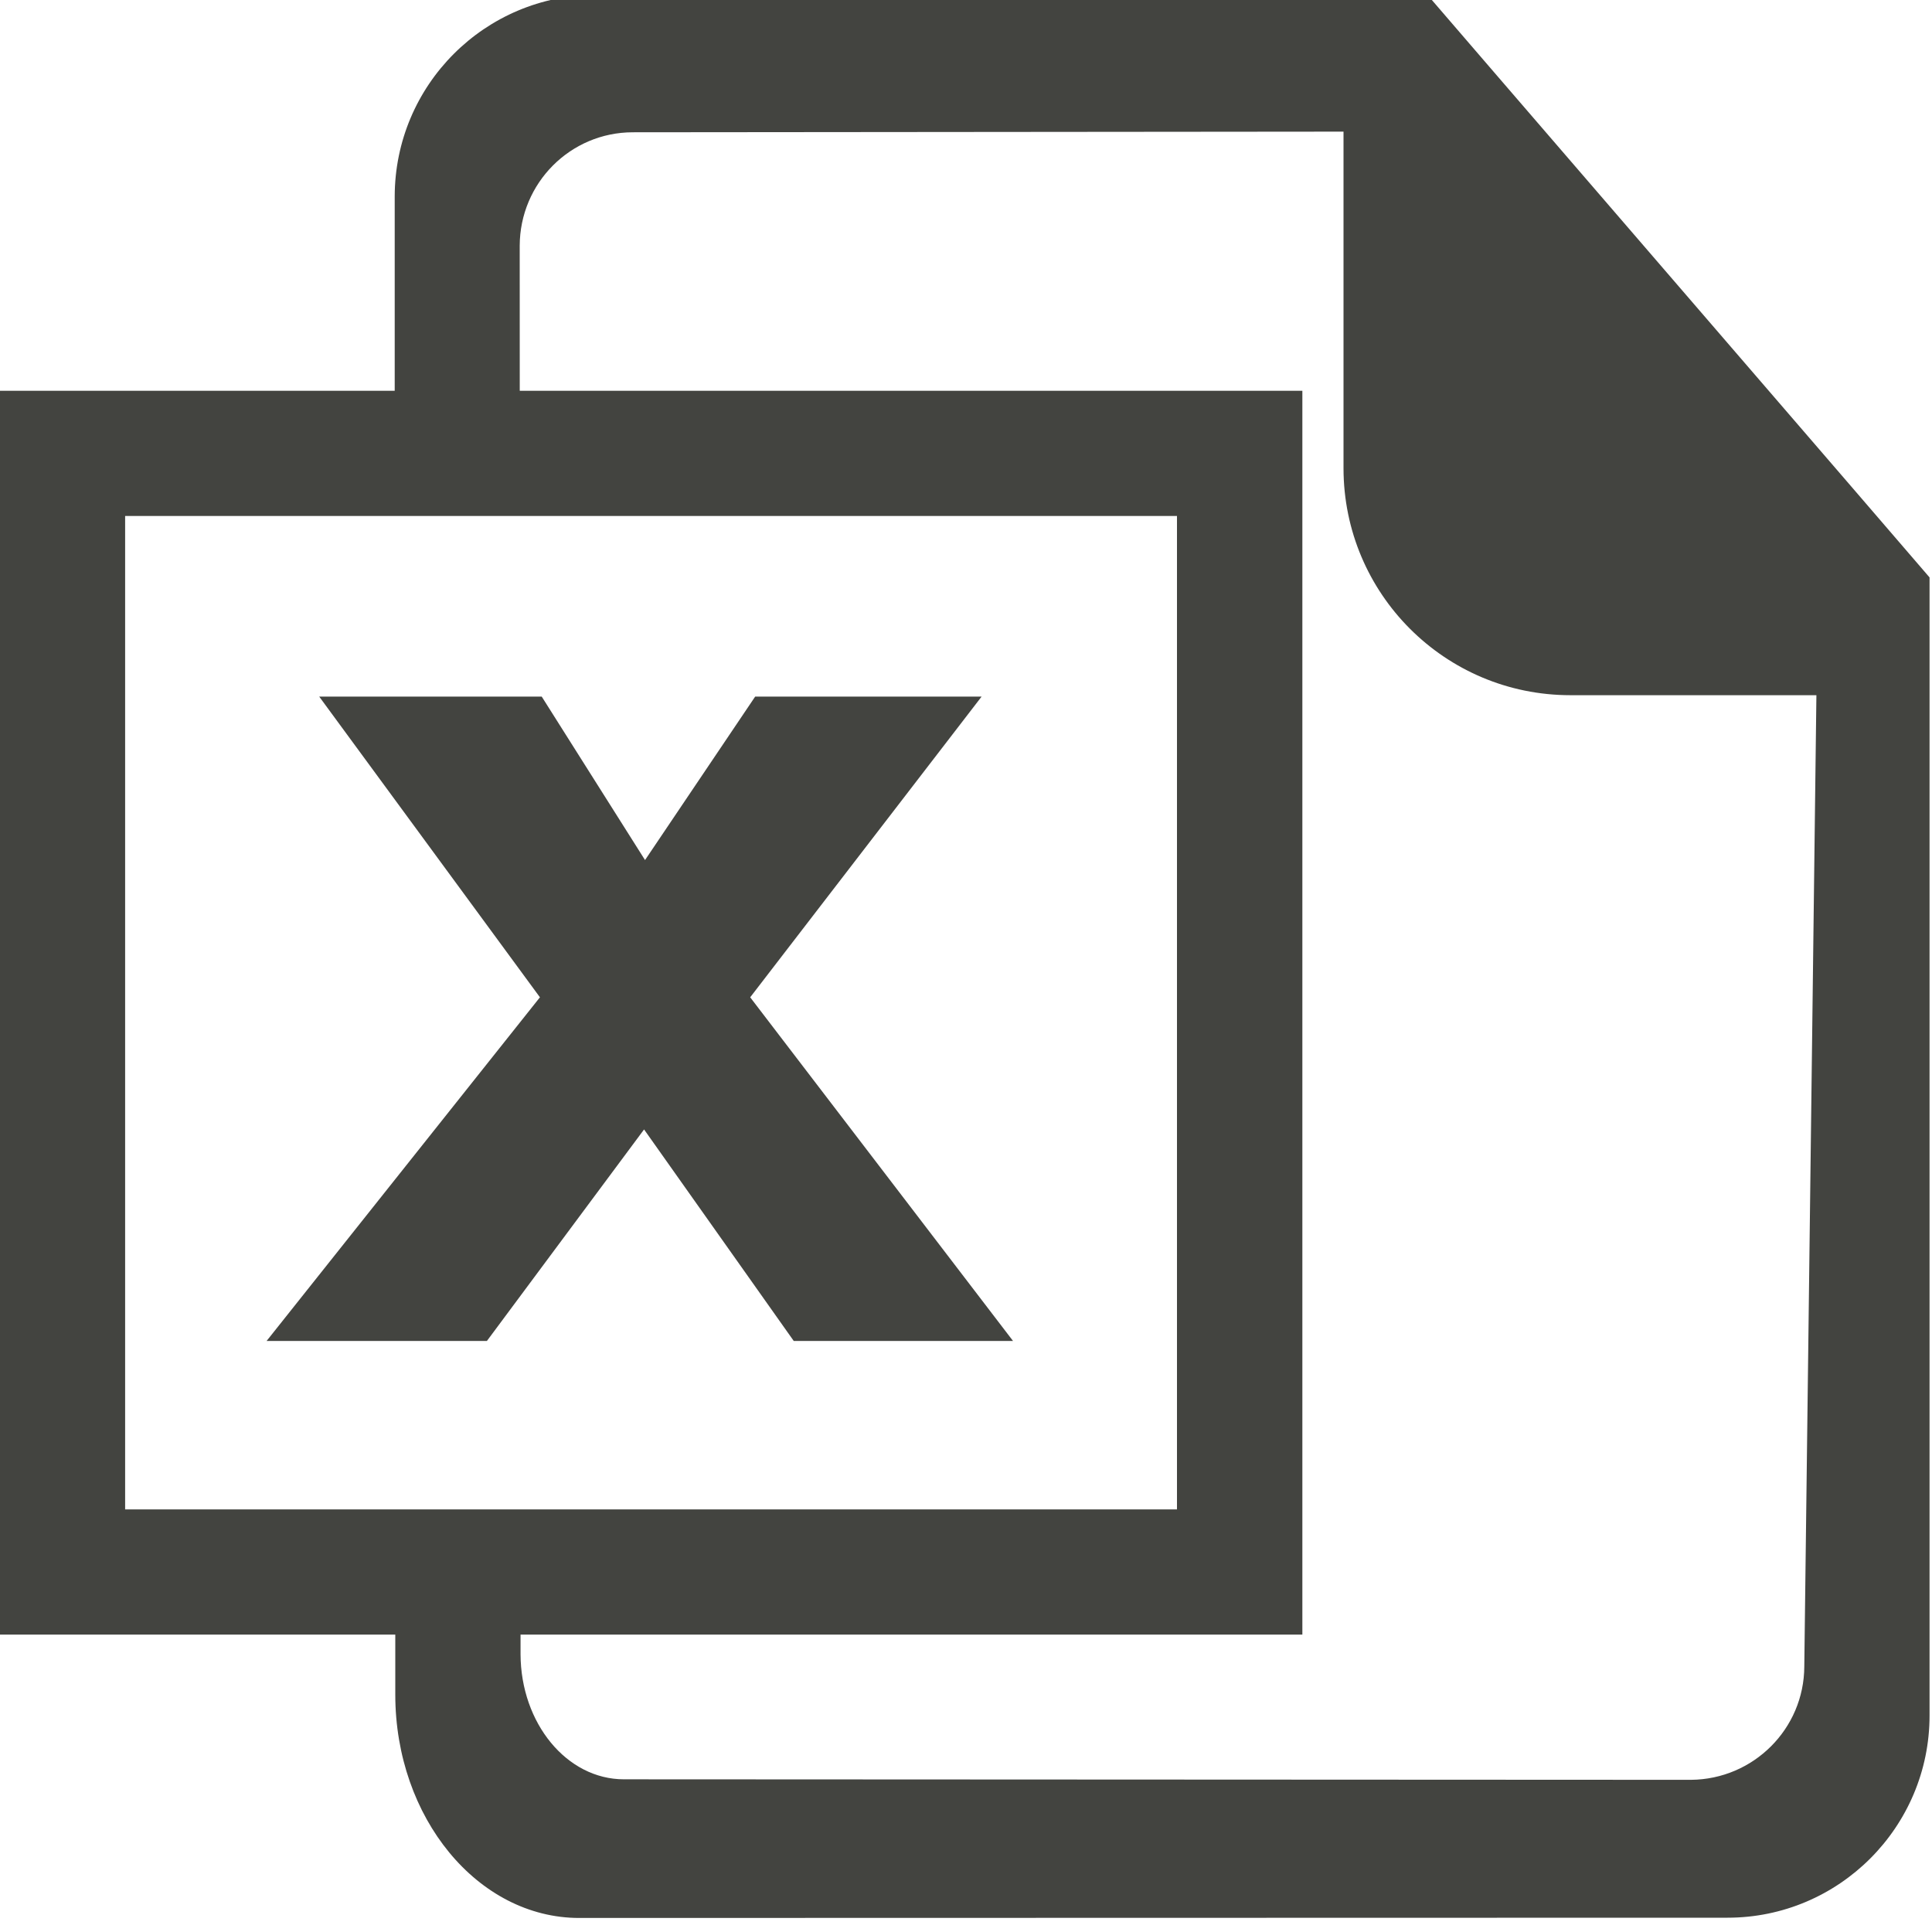
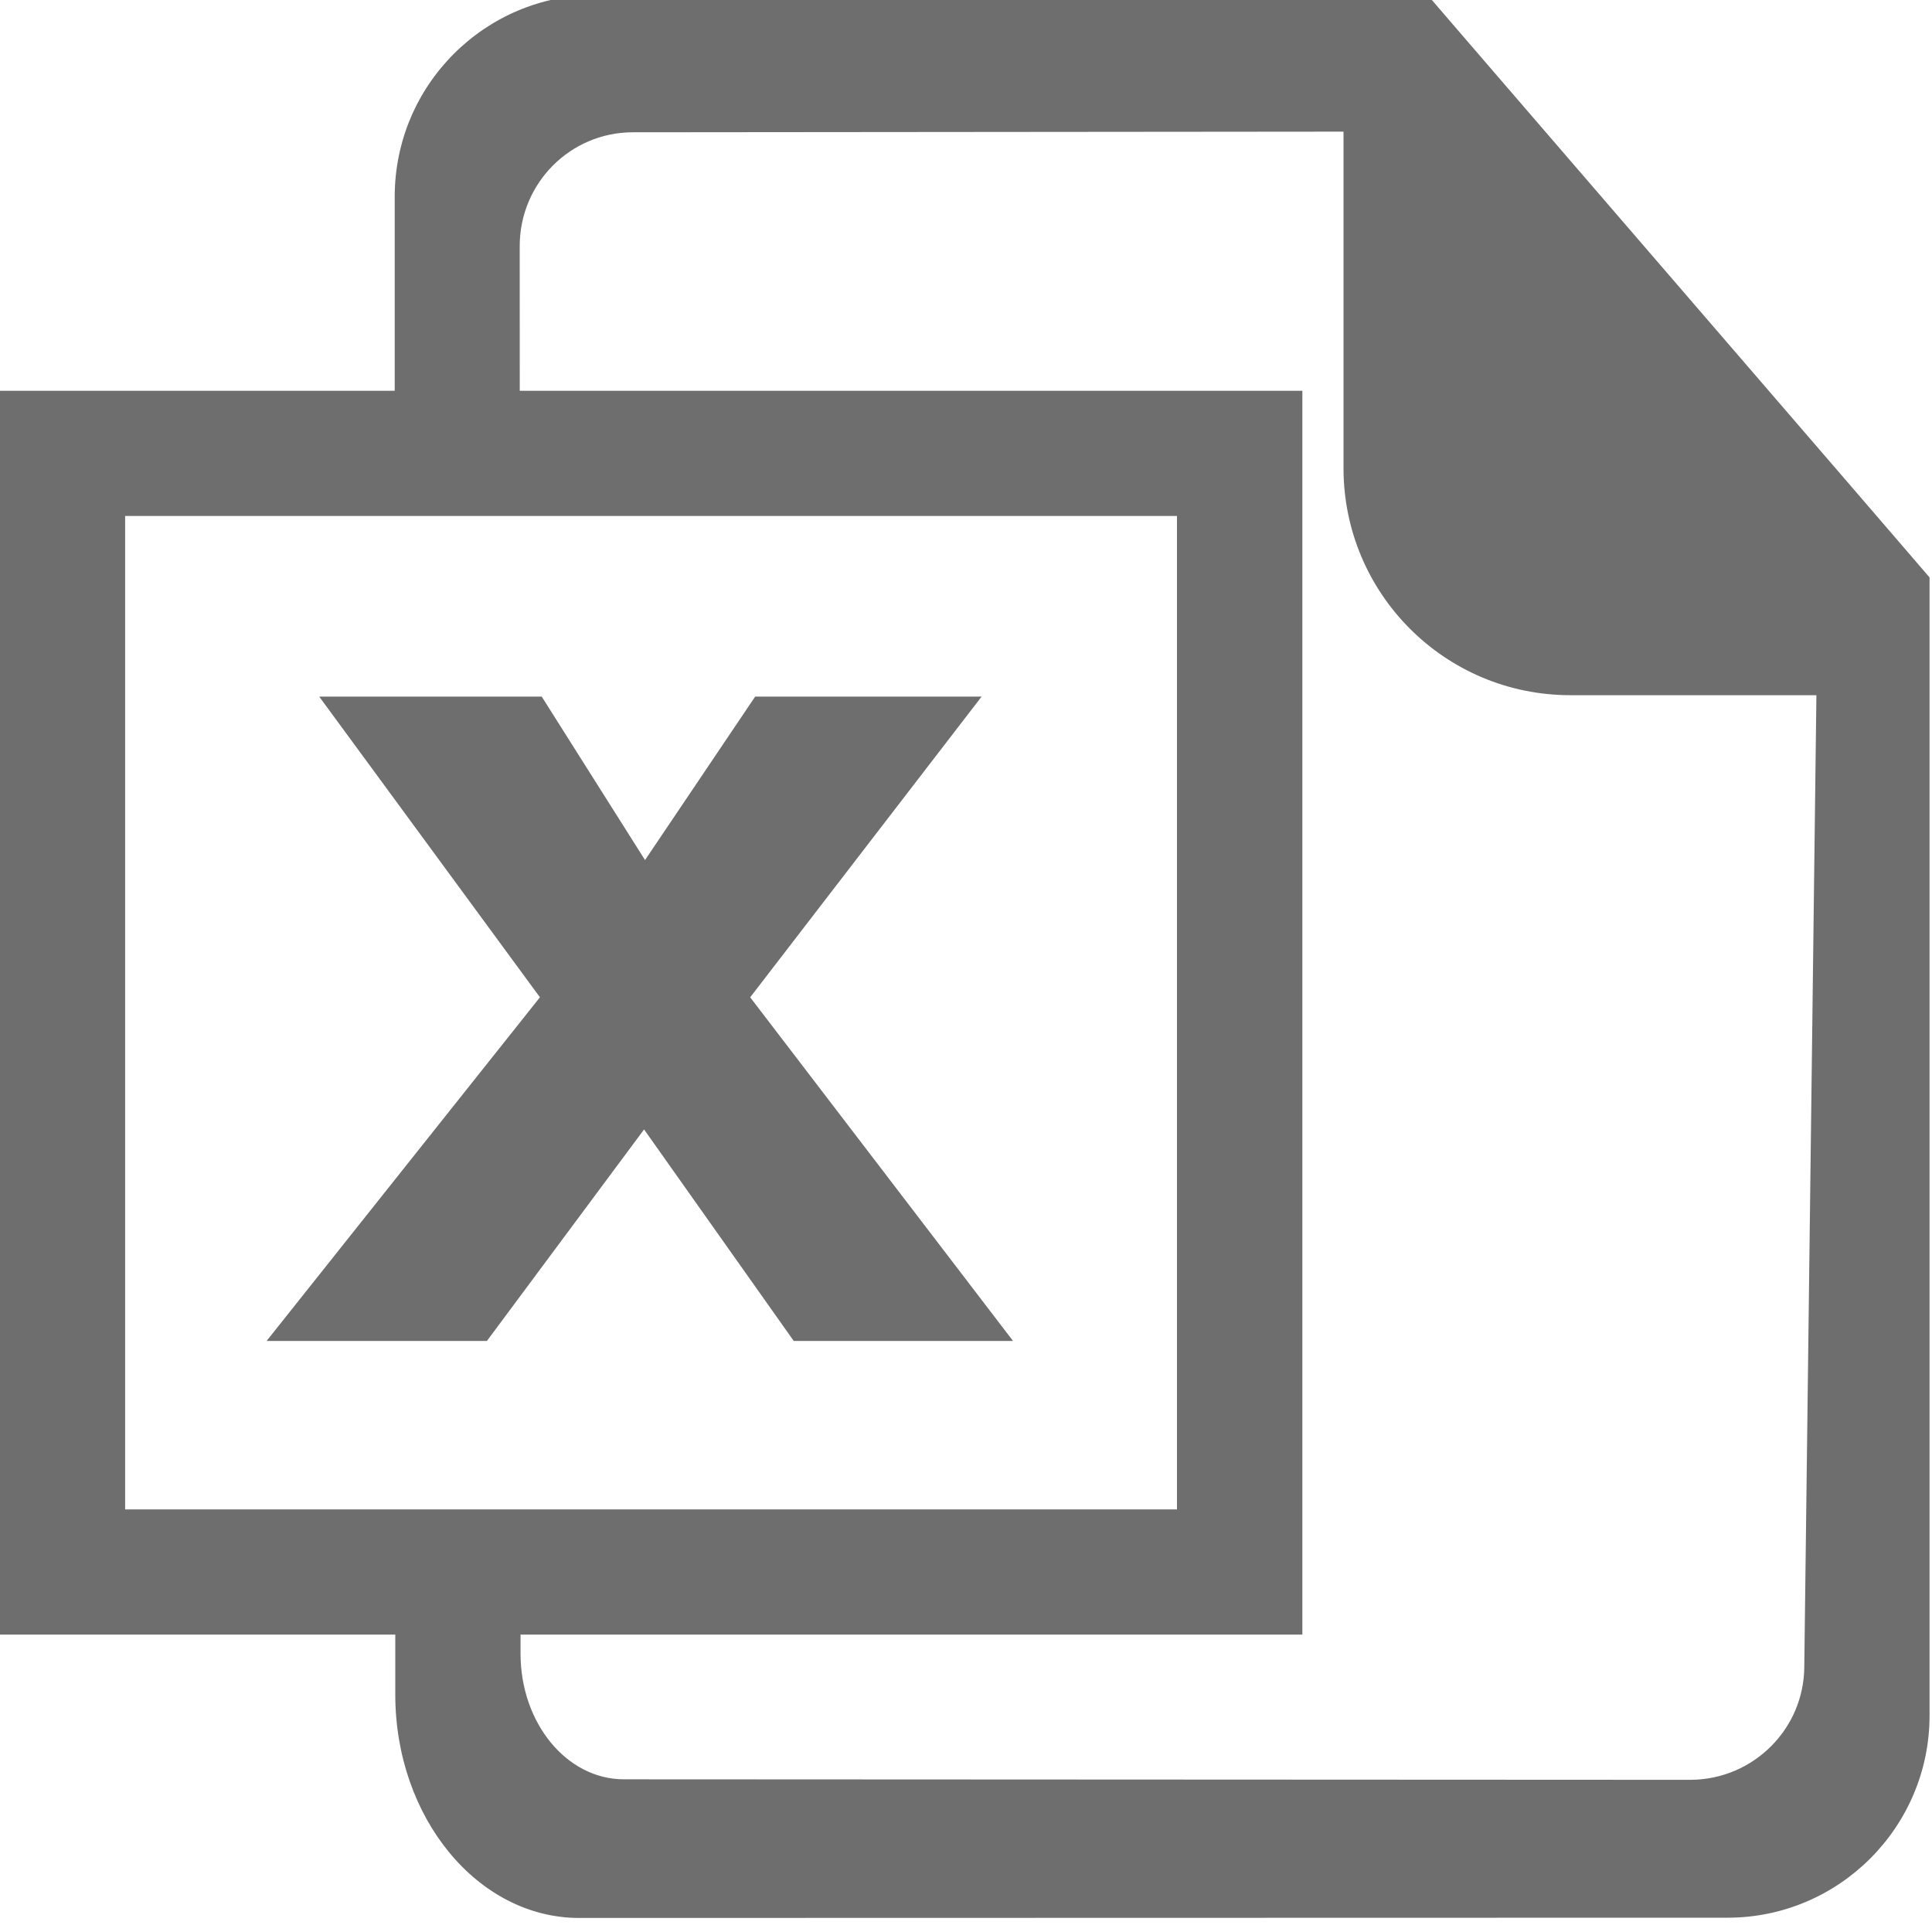
<svg xmlns="http://www.w3.org/2000/svg" enable-background="new 0 0 30 30" width="16px" height="16px" id="ExportToExcel" viewBox="0 0 30 30" xml:space="preserve">
  <g>
-     <path clip-rule="evenodd" d="M28.705,7.506l-5.461-6.333l-1.08-1.254H9.262c-1.732,0-3.133,1.403-3.133,3.136V7.04h1.942L8.07,3.818c0.002-0.975,0.786-1.764,1.758-1.764l11.034-0.01v5.228   c0.002,1.947,1.575,3.523,3.524,3.523h3.819l-0.188,15.081c-0.003,0.97-0.79,1.753-1.759,1.761l-16.57-0.008   c-0.887,0-1.601-0.87-1.605-1.942v-1.277H6.138v1.904c0,1.912,1.282,3.468,2.856,3.468l17.831-0.004c1.732,0,3.137-1.41,3.137-3.139V8.966L28.705,7.506" fill="#434440" fill-rule="evenodd" />
-     <path d="M20.223,25.382H0V6.068h20.223V25.382 M1.943,23.438h16.333V8.012H1.943" fill="#434440" />
-     <polyline fill="#434440" points="15.73,20.822 12.325,20.822 10.001,17.538 7.561,20.822 4.14,20.822 8.384,15.486 4.957,10.817    8.412,10.817 10.016,13.355 11.726,10.817 15.242,10.817 11.649,15.486 15.73,20.822  " />
+     <path clip-rule="evenodd" d="M28.705,7.506l-5.461-6.333l-1.08-1.254H9.262c-1.732,0-3.133,1.403-3.133,3.136V7.04h1.942L8.07,3.818c0.002-0.975,0.786-1.764,1.758-1.764l11.034-0.01v5.228   c0.002,1.947,1.575,3.523,3.524,3.523h3.819l-0.188,15.081c-0.003,0.97-0.79,1.753-1.759,1.761l-16.57-0.008   c-0.887,0-1.601-0.87-1.605-1.942v-1.277H6.138v1.904c0,1.912,1.282,3.468,2.856,3.468l17.831-0.004c1.732,0,3.137-1.41,3.137-3.139V8.966L28.705,7.506" fill="#6E6E6E" fill-rule="evenodd" />
+     <path d="M20.223,25.382H0V6.068h20.223V25.382 M1.943,23.438h16.333V8.012H1.943" fill="#6E6E6E" />
+     <polyline fill="#6E6E6E" points="15.73,20.822 12.325,20.822 10.001,17.538 7.561,20.822 4.14,20.822 8.384,15.486 4.957,10.817    8.412,10.817 10.016,13.355 11.726,10.817 15.242,10.817 11.649,15.486 15.73,20.822  " />
  </g>
</svg>
